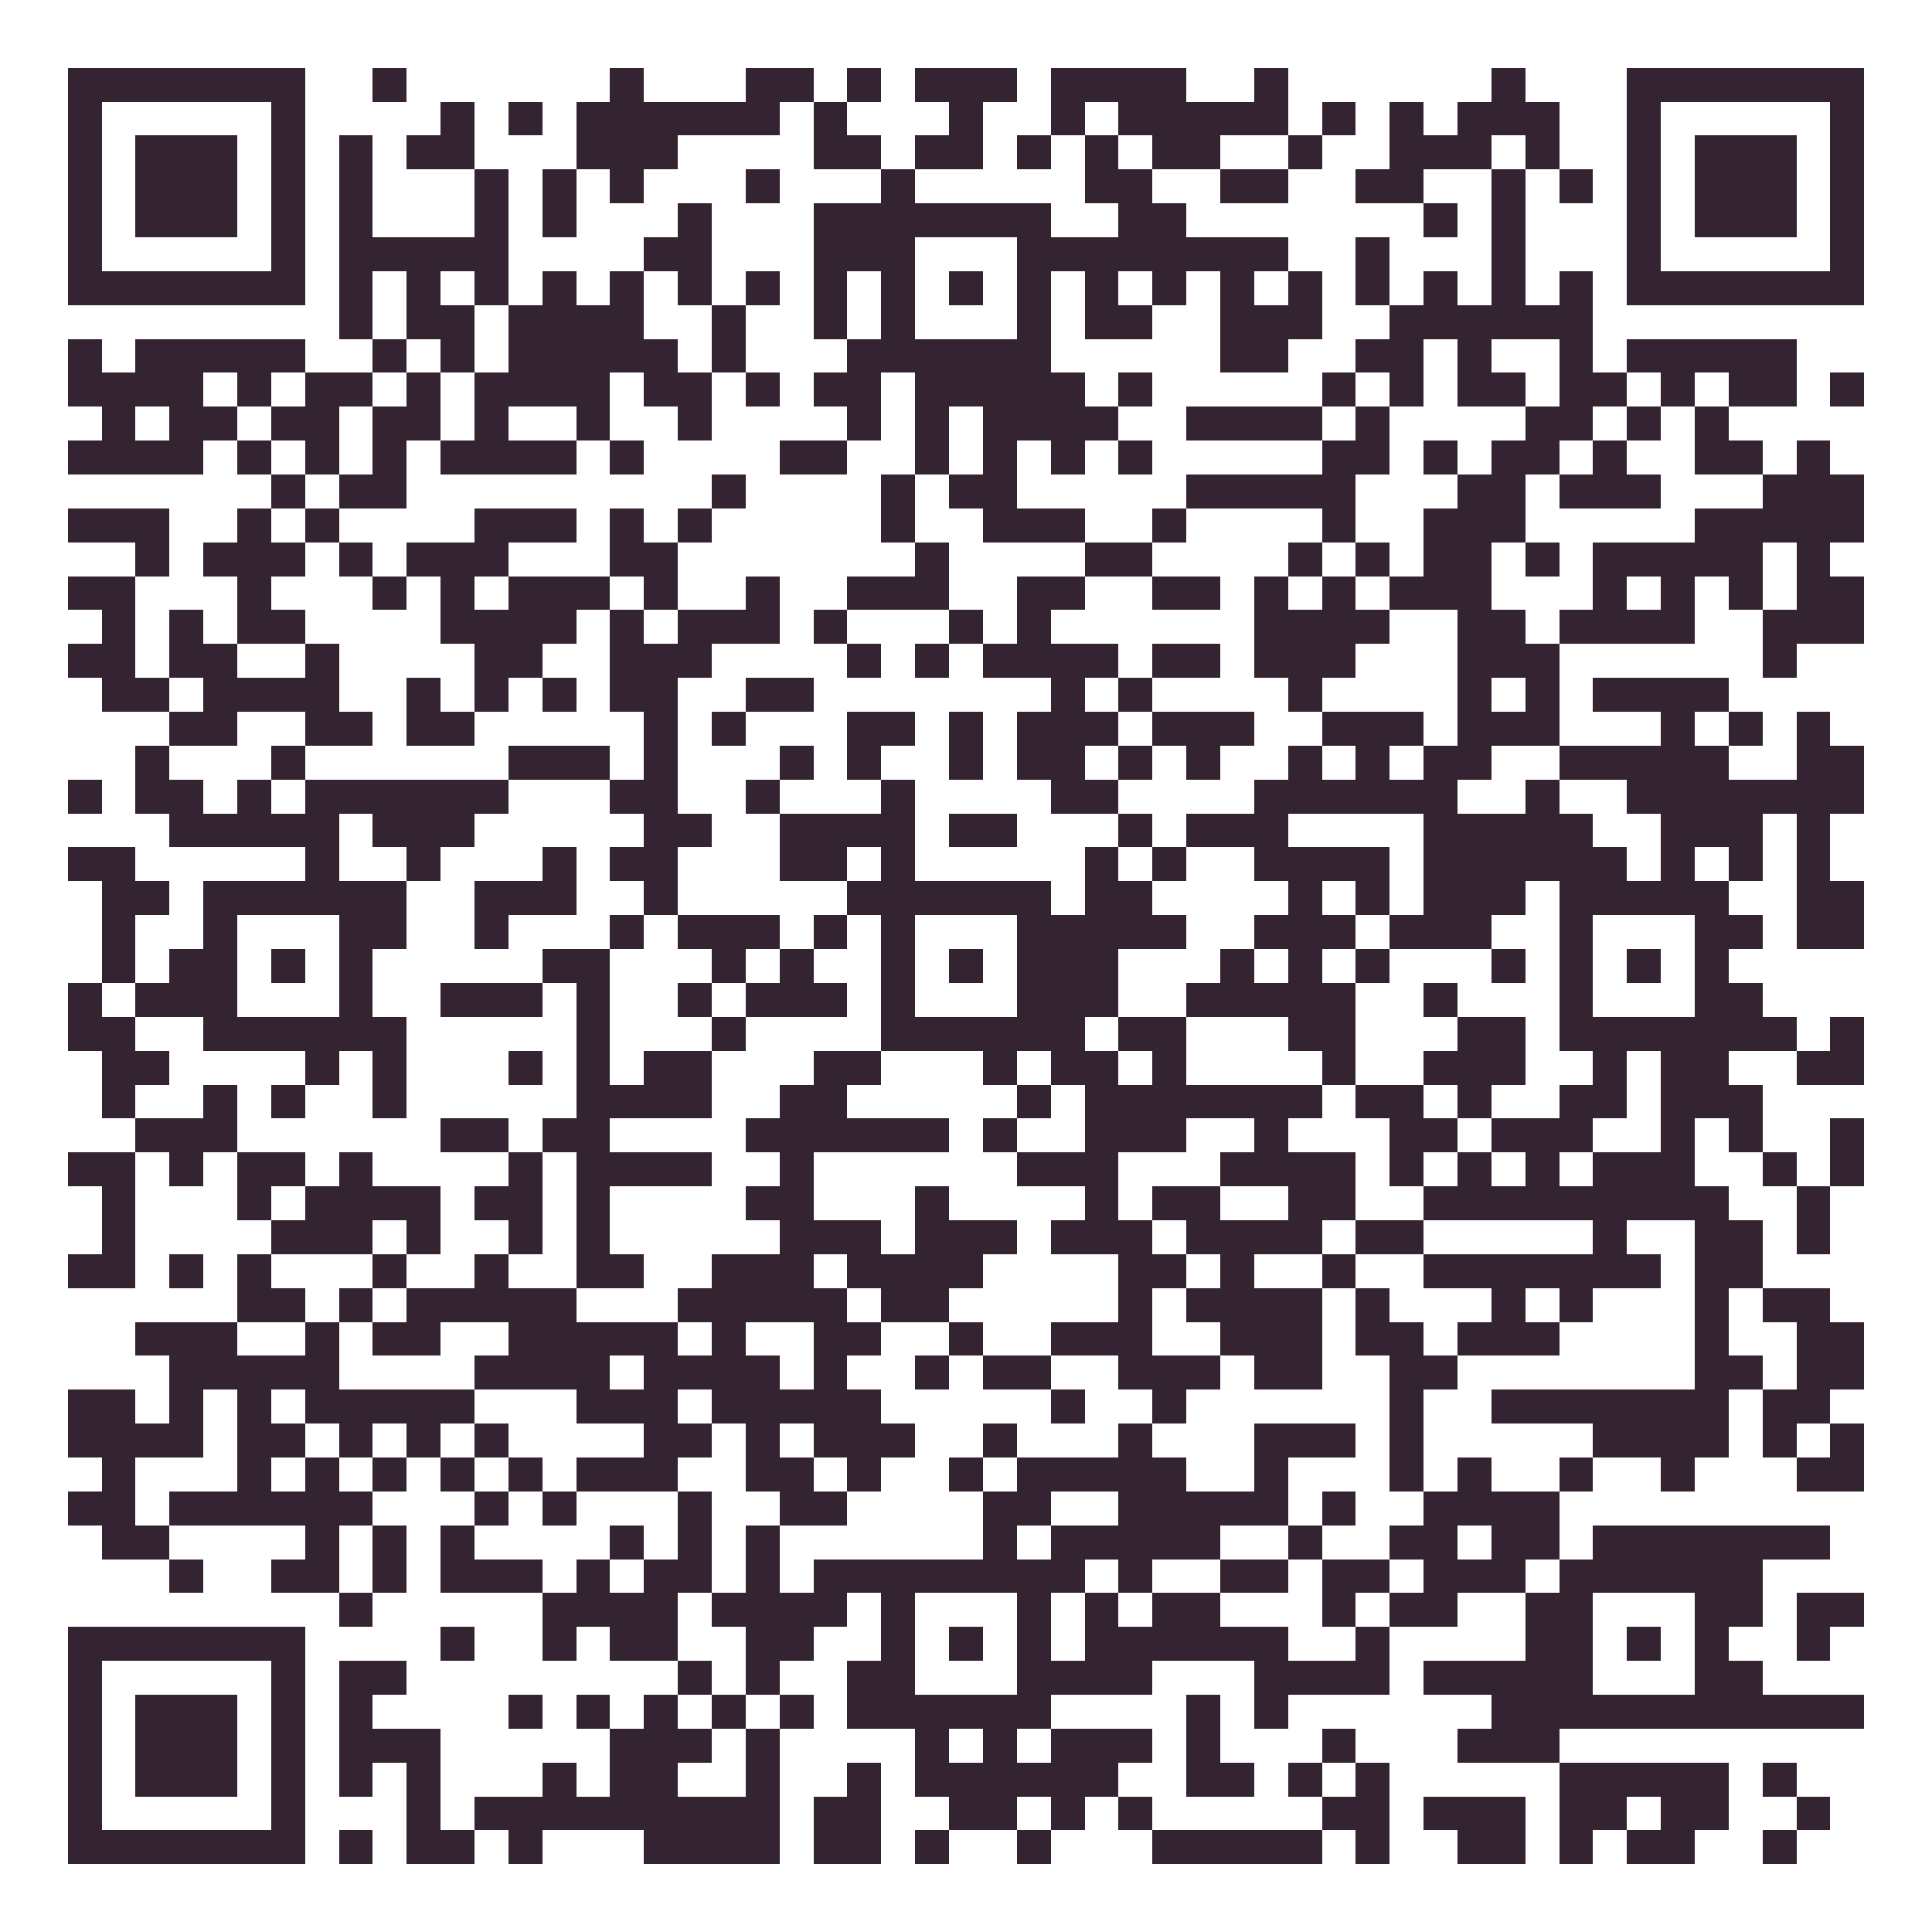
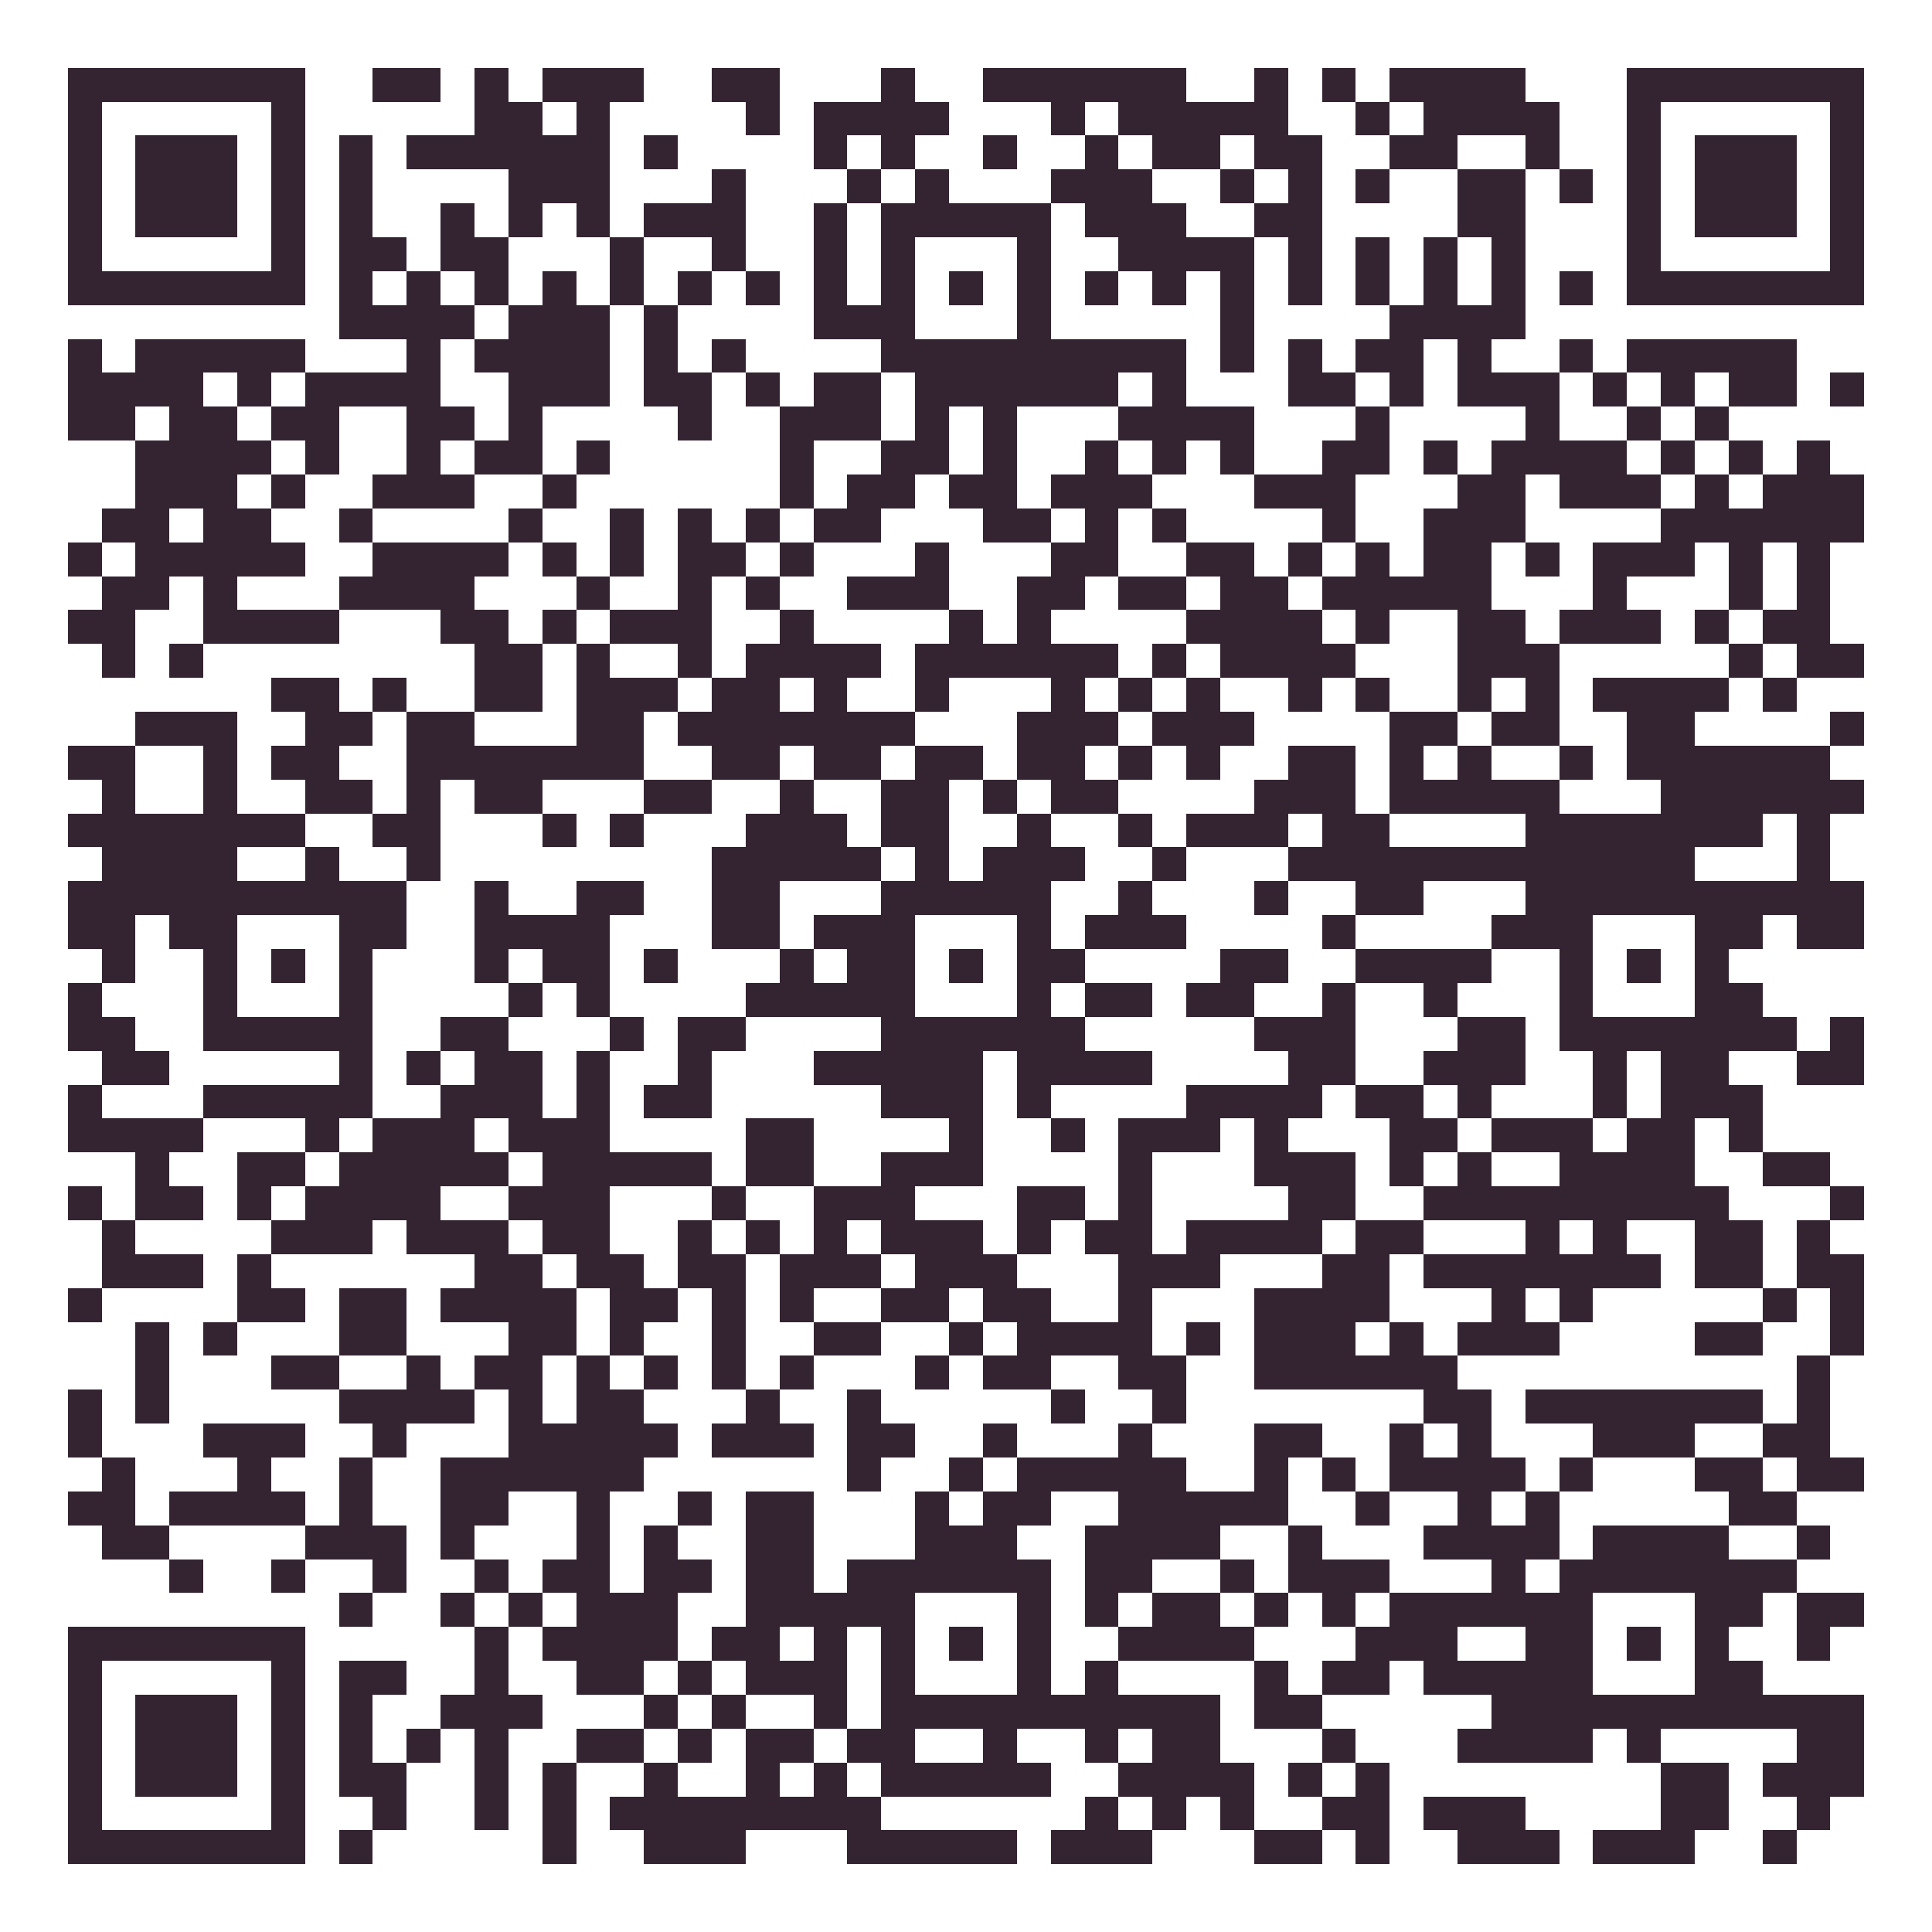
<svg xmlns="http://www.w3.org/2000/svg" viewBox="0 0 57 57" shape-rendering="crispEdges">
  <path fill="#ffffff" d="M0 0h57v57H0z" />
-   <path stroke="#342431" d="M2 2.5h7m2 0h1m6 0h1m3 0h2m1 0h1m1 0h3m1 0h4m2 0h1m6 0h1m3 0h7M2 3.5h1m5 0h1m4 0h1m1 0h1m1 0h6m1 0h1m3 0h1m2 0h1m1 0h5m1 0h1m1 0h1m1 0h3m2 0h1m5 0h1M2 4.5h1m1 0h3m1 0h1m1 0h1m1 0h2m3 0h3m4 0h2m1 0h2m1 0h1m1 0h1m1 0h2m2 0h1m2 0h3m1 0h1m2 0h1m1 0h3m1 0h1M2 5.5h1m1 0h3m1 0h1m1 0h1m3 0h1m1 0h1m1 0h1m3 0h1m3 0h1m5 0h2m2 0h2m2 0h2m2 0h1m1 0h1m1 0h1m1 0h3m1 0h1M2 6.5h1m1 0h3m1 0h1m1 0h1m3 0h1m1 0h1m3 0h1m3 0h7m2 0h2m7 0h1m1 0h1m3 0h1m1 0h3m1 0h1M2 7.5h1m5 0h1m1 0h5m4 0h2m3 0h3m3 0h8m2 0h1m3 0h1m3 0h1m5 0h1M2 8.5h7m1 0h1m1 0h1m1 0h1m1 0h1m1 0h1m1 0h1m1 0h1m1 0h1m1 0h1m1 0h1m1 0h1m1 0h1m1 0h1m1 0h1m1 0h1m1 0h1m1 0h1m1 0h1m1 0h1m1 0h7M10 9.5h1m1 0h2m1 0h4m2 0h1m2 0h1m1 0h1m3 0h1m1 0h2m2 0h3m2 0h6M2 10.5h1m1 0h5m2 0h1m1 0h1m1 0h5m1 0h1m3 0h6m5 0h2m2 0h2m1 0h1m2 0h1m1 0h5M2 11.5h4m1 0h1m1 0h2m1 0h1m1 0h4m1 0h2m1 0h1m1 0h2m1 0h5m1 0h1m5 0h1m1 0h1m1 0h2m1 0h2m1 0h1m1 0h2m1 0h1M3 12.5h1m1 0h2m1 0h2m1 0h2m1 0h1m2 0h1m2 0h1m4 0h1m1 0h1m1 0h4m2 0h4m1 0h1m4 0h2m1 0h1m1 0h1M2 13.5h4m1 0h1m1 0h1m1 0h1m1 0h4m1 0h1m4 0h2m2 0h1m1 0h1m1 0h1m1 0h1m5 0h2m1 0h1m1 0h2m1 0h1m2 0h2m1 0h1M8 14.5h1m1 0h2m9 0h1m4 0h1m1 0h2m5 0h5m3 0h2m1 0h3m3 0h3M2 15.5h3m2 0h1m1 0h1m4 0h3m1 0h1m1 0h1m5 0h1m2 0h3m2 0h1m4 0h1m2 0h3m5 0h5M4 16.5h1m1 0h3m1 0h1m1 0h3m3 0h2m7 0h1m4 0h2m4 0h1m1 0h1m1 0h2m1 0h1m1 0h5m1 0h1M2 17.5h2m3 0h1m3 0h1m1 0h1m1 0h3m1 0h1m2 0h1m2 0h3m2 0h2m2 0h2m1 0h1m1 0h1m1 0h3m3 0h1m1 0h1m1 0h1m1 0h2M3 18.5h1m1 0h1m1 0h2m4 0h4m1 0h1m1 0h3m1 0h1m3 0h1m1 0h1m6 0h4m2 0h2m1 0h4m2 0h3M2 19.5h2m1 0h2m2 0h1m4 0h2m2 0h3m4 0h1m1 0h1m1 0h4m1 0h2m1 0h3m3 0h3m6 0h1M3 20.5h2m1 0h4m2 0h1m1 0h1m1 0h1m1 0h2m2 0h2m7 0h1m1 0h1m4 0h1m4 0h1m1 0h1m1 0h4M5 21.5h2m2 0h2m1 0h2m5 0h1m1 0h1m3 0h2m1 0h1m1 0h3m1 0h3m2 0h3m1 0h3m3 0h1m1 0h1m1 0h1M4 22.5h1m3 0h1m6 0h3m1 0h1m3 0h1m1 0h1m2 0h1m1 0h2m1 0h1m1 0h1m2 0h1m1 0h1m1 0h2m2 0h5m2 0h2M2 23.5h1m1 0h2m1 0h1m1 0h6m3 0h2m2 0h1m3 0h1m4 0h2m4 0h6m2 0h1m2 0h7M5 24.5h5m1 0h3m5 0h2m2 0h4m1 0h2m3 0h1m1 0h3m4 0h5m2 0h3m1 0h1M2 25.5h2m5 0h1m2 0h1m3 0h1m1 0h2m3 0h2m1 0h1m5 0h1m1 0h1m2 0h4m1 0h6m1 0h1m1 0h1m1 0h1M3 26.5h2m1 0h6m2 0h3m2 0h1m5 0h6m1 0h2m4 0h1m1 0h1m1 0h3m1 0h5m2 0h2M3 27.5h1m2 0h1m3 0h2m2 0h1m3 0h1m1 0h3m1 0h1m1 0h1m3 0h5m2 0h3m1 0h3m2 0h1m3 0h2m1 0h2M3 28.5h1m1 0h2m1 0h1m1 0h1m5 0h2m3 0h1m1 0h1m2 0h1m1 0h1m1 0h3m3 0h1m1 0h1m1 0h1m3 0h1m1 0h1m1 0h1m1 0h1M2 29.5h1m1 0h3m3 0h1m2 0h3m1 0h1m2 0h1m1 0h3m1 0h1m3 0h3m2 0h5m2 0h1m3 0h1m3 0h2M2 30.5h2m2 0h6m5 0h1m3 0h1m4 0h6m1 0h2m3 0h2m3 0h2m1 0h7m1 0h1M3 31.5h2m4 0h1m1 0h1m3 0h1m1 0h1m1 0h2m3 0h2m3 0h1m1 0h2m1 0h1m4 0h1m2 0h3m2 0h1m1 0h2m2 0h2M3 32.5h1m2 0h1m1 0h1m2 0h1m5 0h4m2 0h2m5 0h1m1 0h7m1 0h2m1 0h1m2 0h2m1 0h3M4 33.5h3m6 0h2m1 0h2m4 0h6m1 0h1m2 0h3m2 0h1m3 0h2m1 0h3m2 0h1m1 0h1m2 0h1M2 34.5h2m1 0h1m1 0h2m1 0h1m4 0h1m1 0h4m2 0h1m6 0h3m3 0h4m1 0h1m1 0h1m1 0h1m1 0h3m2 0h1m1 0h1M3 35.5h1m3 0h1m1 0h4m1 0h2m1 0h1m4 0h2m3 0h1m4 0h1m1 0h2m2 0h2m2 0h9m2 0h1M3 36.5h1m4 0h3m1 0h1m2 0h1m1 0h1m5 0h3m1 0h3m1 0h3m1 0h4m1 0h2m5 0h1m2 0h2m1 0h1M2 37.5h2m1 0h1m1 0h1m3 0h1m2 0h1m2 0h2m2 0h3m1 0h4m4 0h2m1 0h1m2 0h1m2 0h7m1 0h2M7 38.5h2m1 0h1m1 0h5m3 0h5m1 0h2m5 0h1m1 0h4m1 0h1m3 0h1m1 0h1m3 0h1m1 0h2M4 39.5h3m2 0h1m1 0h2m2 0h5m1 0h1m2 0h2m2 0h1m2 0h3m2 0h3m1 0h2m1 0h3m4 0h1m2 0h2M5 40.5h5m4 0h4m1 0h4m1 0h1m2 0h1m1 0h2m2 0h3m1 0h2m2 0h2m7 0h2m1 0h2M2 41.5h2m1 0h1m1 0h1m1 0h5m3 0h3m1 0h5m5 0h1m2 0h1m6 0h1m2 0h7m1 0h2M2 42.5h4m1 0h2m1 0h1m1 0h1m1 0h1m4 0h2m1 0h1m1 0h3m2 0h1m3 0h1m3 0h3m1 0h1m5 0h4m1 0h1m1 0h1M3 43.5h1m3 0h1m1 0h1m1 0h1m1 0h1m1 0h1m1 0h3m2 0h2m1 0h1m2 0h1m1 0h5m2 0h1m3 0h1m1 0h1m2 0h1m2 0h1m3 0h2M2 44.5h2m1 0h6m3 0h1m1 0h1m3 0h1m2 0h2m4 0h2m2 0h5m1 0h1m2 0h4M3 45.5h2m4 0h1m1 0h1m1 0h1m4 0h1m1 0h1m1 0h1m6 0h1m1 0h5m2 0h1m2 0h2m1 0h2m1 0h7M5 46.5h1m2 0h2m1 0h1m1 0h3m1 0h1m1 0h2m1 0h1m1 0h8m1 0h1m2 0h2m1 0h2m1 0h3m1 0h6M10 47.5h1m5 0h4m1 0h4m1 0h1m3 0h1m1 0h1m1 0h2m3 0h1m1 0h2m2 0h2m3 0h2m1 0h2M2 48.5h7m4 0h1m2 0h1m1 0h2m2 0h2m2 0h1m1 0h1m1 0h1m1 0h6m2 0h1m4 0h2m1 0h1m1 0h1m2 0h1M2 49.5h1m5 0h1m1 0h2m8 0h1m1 0h1m2 0h2m3 0h4m3 0h4m1 0h5m3 0h2M2 50.5h1m1 0h3m1 0h1m1 0h1m4 0h1m1 0h1m1 0h1m1 0h1m1 0h1m1 0h6m4 0h1m1 0h1m6 0h11M2 51.5h1m1 0h3m1 0h1m1 0h3m5 0h3m1 0h1m4 0h1m1 0h1m1 0h3m1 0h1m3 0h1m3 0h3M2 52.5h1m1 0h3m1 0h1m1 0h1m1 0h1m3 0h1m1 0h2m2 0h1m2 0h1m1 0h6m2 0h2m1 0h1m1 0h1m5 0h5m1 0h1M2 53.5h1m5 0h1m3 0h1m1 0h9m1 0h2m2 0h2m1 0h1m1 0h1m5 0h2m1 0h3m1 0h2m1 0h2m2 0h1M2 54.5h7m1 0h1m1 0h2m1 0h1m3 0h4m1 0h2m1 0h1m2 0h1m3 0h5m1 0h1m2 0h2m1 0h1m1 0h2m2 0h1" />
+   <path stroke="#342431" d="M2 2.5h7m2 0h2m1 0h1m1 0h3m2 0h2m3 0h1m2 0h6m2 0h1m1 0h1m1 0h4m3 0h7M2 3.5h1m5 0h1m5 0h2m1 0h1m4 0h1m1 0h4m3 0h1m1 0h5m2 0h1m1 0h4m2 0h1m5 0h1M2 4.5h1m1 0h3m1 0h1m1 0h1m1 0h6m1 0h1m4 0h1m1 0h1m2 0h1m2 0h1m1 0h2m1 0h2m2 0h2m2 0h1m2 0h1m1 0h3m1 0h1M2 5.5h1m1 0h3m1 0h1m1 0h1m4 0h3m3 0h1m3 0h1m1 0h1m3 0h3m2 0h1m1 0h1m1 0h1m2 0h2m1 0h1m1 0h1m1 0h3m1 0h1M2 6.5h1m1 0h3m1 0h1m1 0h1m2 0h1m1 0h1m1 0h1m1 0h3m2 0h1m1 0h5m1 0h3m2 0h2m4 0h2m3 0h1m1 0h3m1 0h1M2 7.5h1m5 0h1m1 0h2m1 0h2m3 0h1m2 0h1m2 0h1m1 0h1m3 0h1m2 0h4m1 0h1m1 0h1m1 0h1m1 0h1m3 0h1m5 0h1M2 8.5h7m1 0h1m1 0h1m1 0h1m1 0h1m1 0h1m1 0h1m1 0h1m1 0h1m1 0h1m1 0h1m1 0h1m1 0h1m1 0h1m1 0h1m1 0h1m1 0h1m1 0h1m1 0h1m1 0h1m1 0h7M10 9.5h4m1 0h3m1 0h1m4 0h3m3 0h1m5 0h1m4 0h4M2 10.5h1m1 0h5m3 0h1m1 0h4m1 0h1m1 0h1m4 0h9m1 0h1m1 0h1m1 0h2m1 0h1m2 0h1m1 0h5M2 11.5h4m1 0h1m1 0h4m2 0h3m1 0h2m1 0h1m1 0h2m1 0h6m1 0h1m3 0h2m1 0h1m1 0h3m1 0h1m1 0h1m1 0h2m1 0h1M2 12.5h2m1 0h2m1 0h2m2 0h2m1 0h1m4 0h1m2 0h3m1 0h1m1 0h1m3 0h4m3 0h1m4 0h1m2 0h1m1 0h1M4 13.5h4m1 0h1m2 0h1m1 0h2m1 0h1m5 0h1m2 0h2m1 0h1m2 0h1m1 0h1m1 0h1m2 0h2m1 0h1m1 0h4m1 0h1m1 0h1m1 0h1M4 14.5h3m1 0h1m2 0h3m2 0h1m6 0h1m1 0h2m1 0h2m1 0h3m3 0h3m3 0h2m1 0h3m1 0h1m1 0h3M3 15.5h2m1 0h2m2 0h1m4 0h1m2 0h1m1 0h1m1 0h1m1 0h2m3 0h2m1 0h1m1 0h1m4 0h1m2 0h3m4 0h6M2 16.5h1m1 0h5m2 0h4m1 0h1m1 0h1m1 0h2m1 0h1m3 0h1m3 0h2m2 0h2m1 0h1m1 0h1m1 0h2m1 0h1m1 0h3m1 0h1m1 0h1M3 17.5h2m1 0h1m3 0h4m3 0h1m2 0h1m1 0h1m2 0h3m2 0h2m1 0h2m1 0h2m1 0h5m3 0h1m3 0h1m1 0h1M2 18.5h2m2 0h4m3 0h2m1 0h1m1 0h3m2 0h1m4 0h1m1 0h1m4 0h4m1 0h1m2 0h2m1 0h3m1 0h1m1 0h2M3 19.5h1m1 0h1m8 0h2m1 0h1m2 0h1m1 0h4m1 0h6m1 0h1m1 0h4m3 0h3m5 0h1m1 0h2M8 20.5h2m1 0h1m2 0h2m1 0h3m1 0h2m1 0h1m2 0h1m3 0h1m1 0h1m1 0h1m2 0h1m1 0h1m2 0h1m1 0h1m1 0h4m1 0h1M4 21.5h3m2 0h2m1 0h2m3 0h2m1 0h7m3 0h3m1 0h3m4 0h2m1 0h2m2 0h2m4 0h1M2 22.5h2m2 0h1m1 0h2m2 0h7m2 0h2m1 0h2m1 0h2m1 0h2m1 0h1m1 0h1m2 0h2m1 0h1m1 0h1m2 0h1m1 0h6M3 23.5h1m2 0h1m2 0h2m1 0h1m1 0h2m3 0h2m2 0h1m2 0h2m1 0h1m1 0h2m4 0h3m1 0h5m3 0h6M2 24.5h7m2 0h2m3 0h1m1 0h1m3 0h3m1 0h2m2 0h1m2 0h1m1 0h3m1 0h2m4 0h7m1 0h1M3 25.5h4m2 0h1m2 0h1m8 0h5m1 0h1m1 0h3m2 0h1m3 0h12m3 0h1M2 26.5h10m2 0h1m2 0h2m2 0h2m3 0h5m2 0h1m3 0h1m2 0h2m3 0h10M2 27.5h2m1 0h2m3 0h2m2 0h4m3 0h2m1 0h3m3 0h1m1 0h3m4 0h1m4 0h3m3 0h2m1 0h2M3 28.5h1m2 0h1m1 0h1m1 0h1m3 0h1m1 0h2m1 0h1m3 0h1m1 0h2m1 0h1m1 0h2m4 0h2m2 0h4m2 0h1m1 0h1m1 0h1M2 29.5h1m3 0h1m3 0h1m4 0h1m1 0h1m4 0h5m3 0h1m1 0h2m1 0h2m2 0h1m2 0h1m3 0h1m3 0h2M2 30.5h2m2 0h5m2 0h2m3 0h1m1 0h2m4 0h6m5 0h3m3 0h2m1 0h7m1 0h1M3 31.5h2m5 0h1m1 0h1m1 0h2m1 0h1m2 0h1m3 0h5m1 0h4m4 0h2m2 0h3m2 0h1m1 0h2m2 0h2M2 32.5h1m3 0h5m2 0h3m1 0h1m1 0h2m5 0h3m1 0h1m4 0h4m1 0h2m1 0h1m3 0h1m1 0h3M2 33.5h4m3 0h1m1 0h3m1 0h3m4 0h2m4 0h1m2 0h1m1 0h3m1 0h1m3 0h2m1 0h3m1 0h2m1 0h1M4 34.5h1m2 0h2m1 0h5m1 0h5m1 0h2m2 0h3m4 0h1m3 0h3m1 0h1m1 0h1m2 0h4m2 0h2M2 35.5h1m1 0h2m1 0h1m1 0h4m2 0h3m3 0h1m2 0h3m3 0h2m1 0h1m4 0h2m2 0h9m3 0h1M3 36.5h1m4 0h3m1 0h3m1 0h2m2 0h1m1 0h1m1 0h1m1 0h3m1 0h1m1 0h2m1 0h4m1 0h2m3 0h1m1 0h1m2 0h2m1 0h1M3 37.5h3m1 0h1m6 0h2m1 0h2m1 0h2m1 0h3m1 0h3m3 0h3m3 0h2m1 0h7m1 0h2m1 0h2M2 38.5h1m4 0h2m1 0h2m1 0h4m1 0h2m1 0h1m1 0h1m2 0h2m1 0h2m2 0h1m3 0h4m3 0h1m1 0h1m5 0h1m1 0h1M4 39.5h1m1 0h1m3 0h2m3 0h2m1 0h1m2 0h1m2 0h2m2 0h1m1 0h4m1 0h1m1 0h3m1 0h1m1 0h3m4 0h2m2 0h1M4 40.5h1m3 0h2m2 0h1m1 0h2m1 0h1m1 0h1m1 0h1m1 0h1m3 0h1m1 0h2m2 0h2m2 0h6m10 0h1M2 41.5h1m1 0h1m5 0h4m1 0h1m1 0h2m3 0h1m2 0h1m5 0h1m2 0h1m7 0h2m1 0h7m1 0h1M2 42.5h1m3 0h3m2 0h1m3 0h5m1 0h3m1 0h2m2 0h1m3 0h1m3 0h2m2 0h1m1 0h1m3 0h3m2 0h2M3 43.5h1m3 0h1m2 0h1m2 0h6m6 0h1m2 0h1m1 0h5m2 0h1m1 0h1m1 0h4m1 0h1m3 0h2m1 0h2M2 44.5h2m1 0h4m1 0h1m2 0h2m2 0h1m2 0h1m1 0h2m3 0h1m1 0h2m2 0h5m2 0h1m2 0h1m1 0h1m5 0h2M3 45.5h2m4 0h3m1 0h1m3 0h1m1 0h1m2 0h2m3 0h3m2 0h4m2 0h1m3 0h4m1 0h4m2 0h1M5 46.5h1m2 0h1m2 0h1m2 0h1m1 0h2m1 0h2m1 0h2m1 0h6m1 0h2m2 0h1m1 0h3m3 0h1m1 0h7M10 47.5h1m2 0h1m1 0h1m1 0h3m2 0h5m3 0h1m1 0h1m1 0h2m1 0h1m1 0h1m1 0h6m3 0h2m1 0h2M2 48.5h7m5 0h1m1 0h4m1 0h2m1 0h1m1 0h1m1 0h1m1 0h1m2 0h4m3 0h3m2 0h2m1 0h1m1 0h1m2 0h1M2 49.5h1m5 0h1m1 0h2m2 0h1m2 0h2m1 0h1m1 0h3m1 0h1m3 0h1m1 0h1m4 0h1m1 0h2m1 0h5m3 0h2M2 50.5h1m1 0h3m1 0h1m1 0h1m2 0h3m3 0h1m1 0h1m2 0h1m1 0h10m1 0h2m5 0h11M2 51.5h1m1 0h3m1 0h1m1 0h1m1 0h1m1 0h1m2 0h2m1 0h1m1 0h2m1 0h2m2 0h1m2 0h1m1 0h2m3 0h1m3 0h4m1 0h1m4 0h2M2 52.5h1m1 0h3m1 0h1m1 0h2m2 0h1m1 0h1m2 0h1m2 0h1m1 0h1m1 0h5m2 0h4m1 0h1m1 0h1m8 0h2m1 0h3M2 53.5h1m5 0h1m2 0h1m2 0h1m1 0h1m1 0h8m6 0h1m1 0h1m1 0h1m2 0h2m1 0h3m4 0h2m2 0h1M2 54.5h7m1 0h1m5 0h1m2 0h3m3 0h5m1 0h3m3 0h2m1 0h1m2 0h3m1 0h3m2 0h1" />
</svg>
